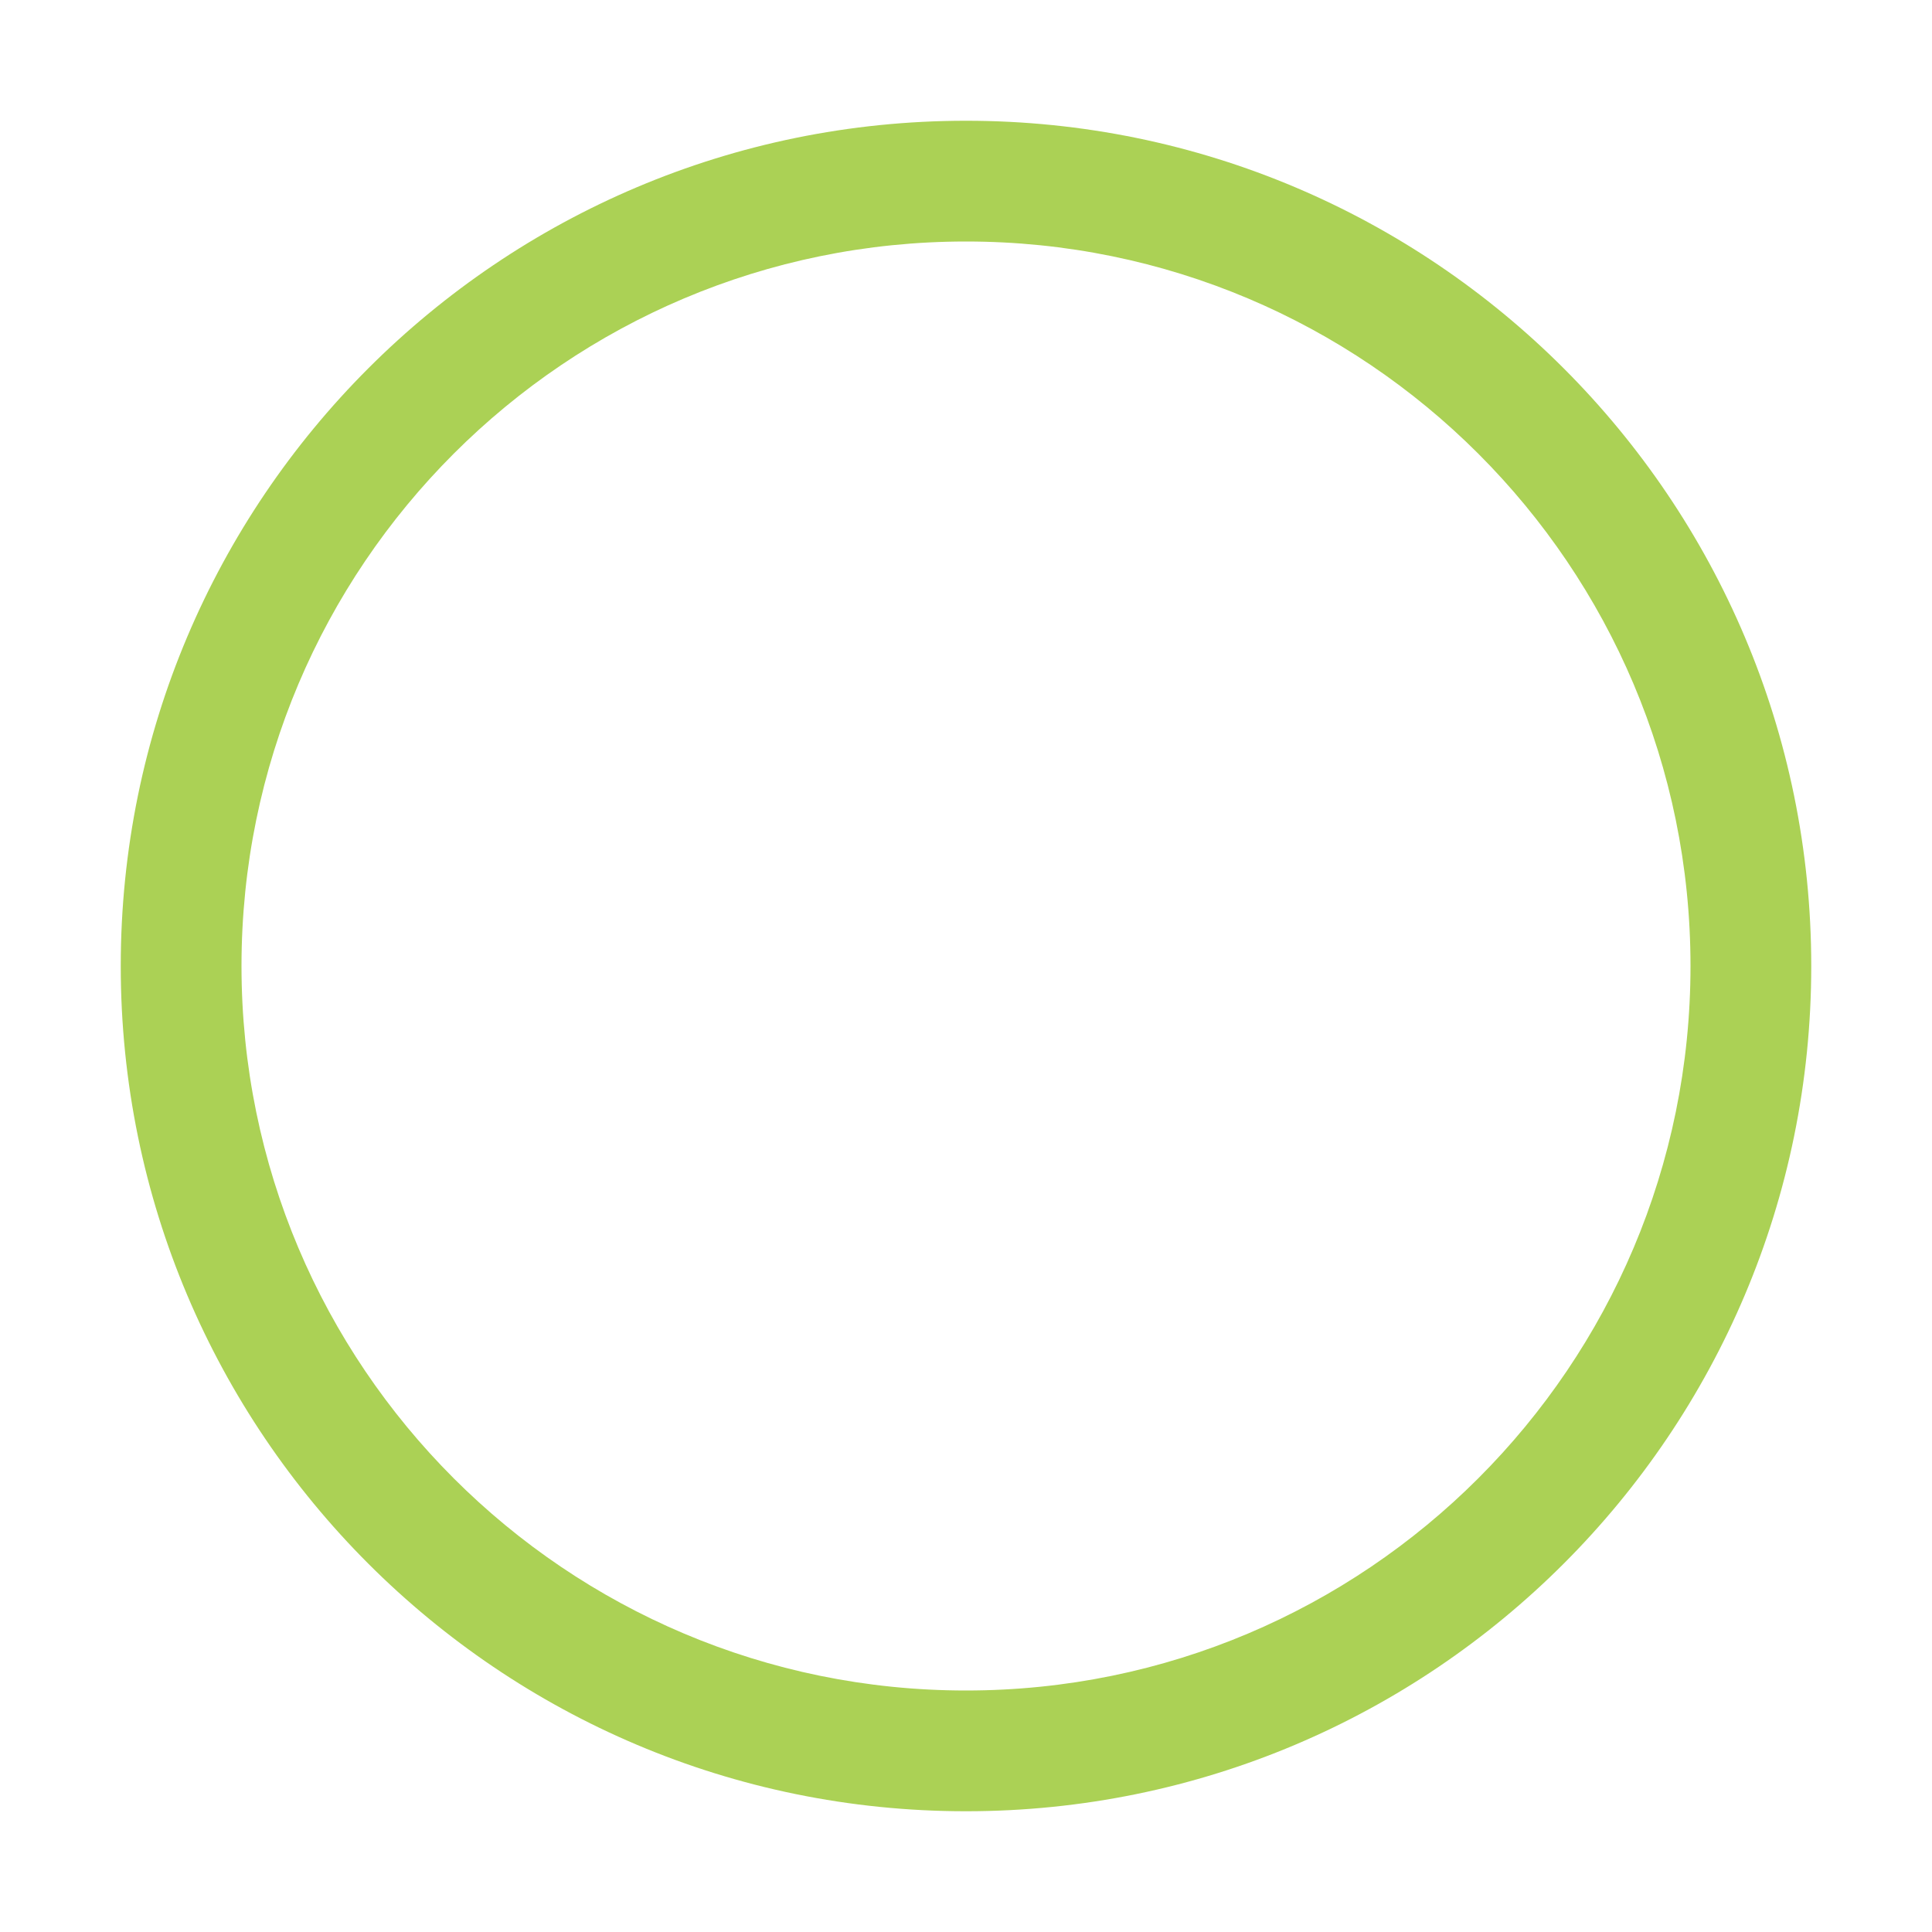
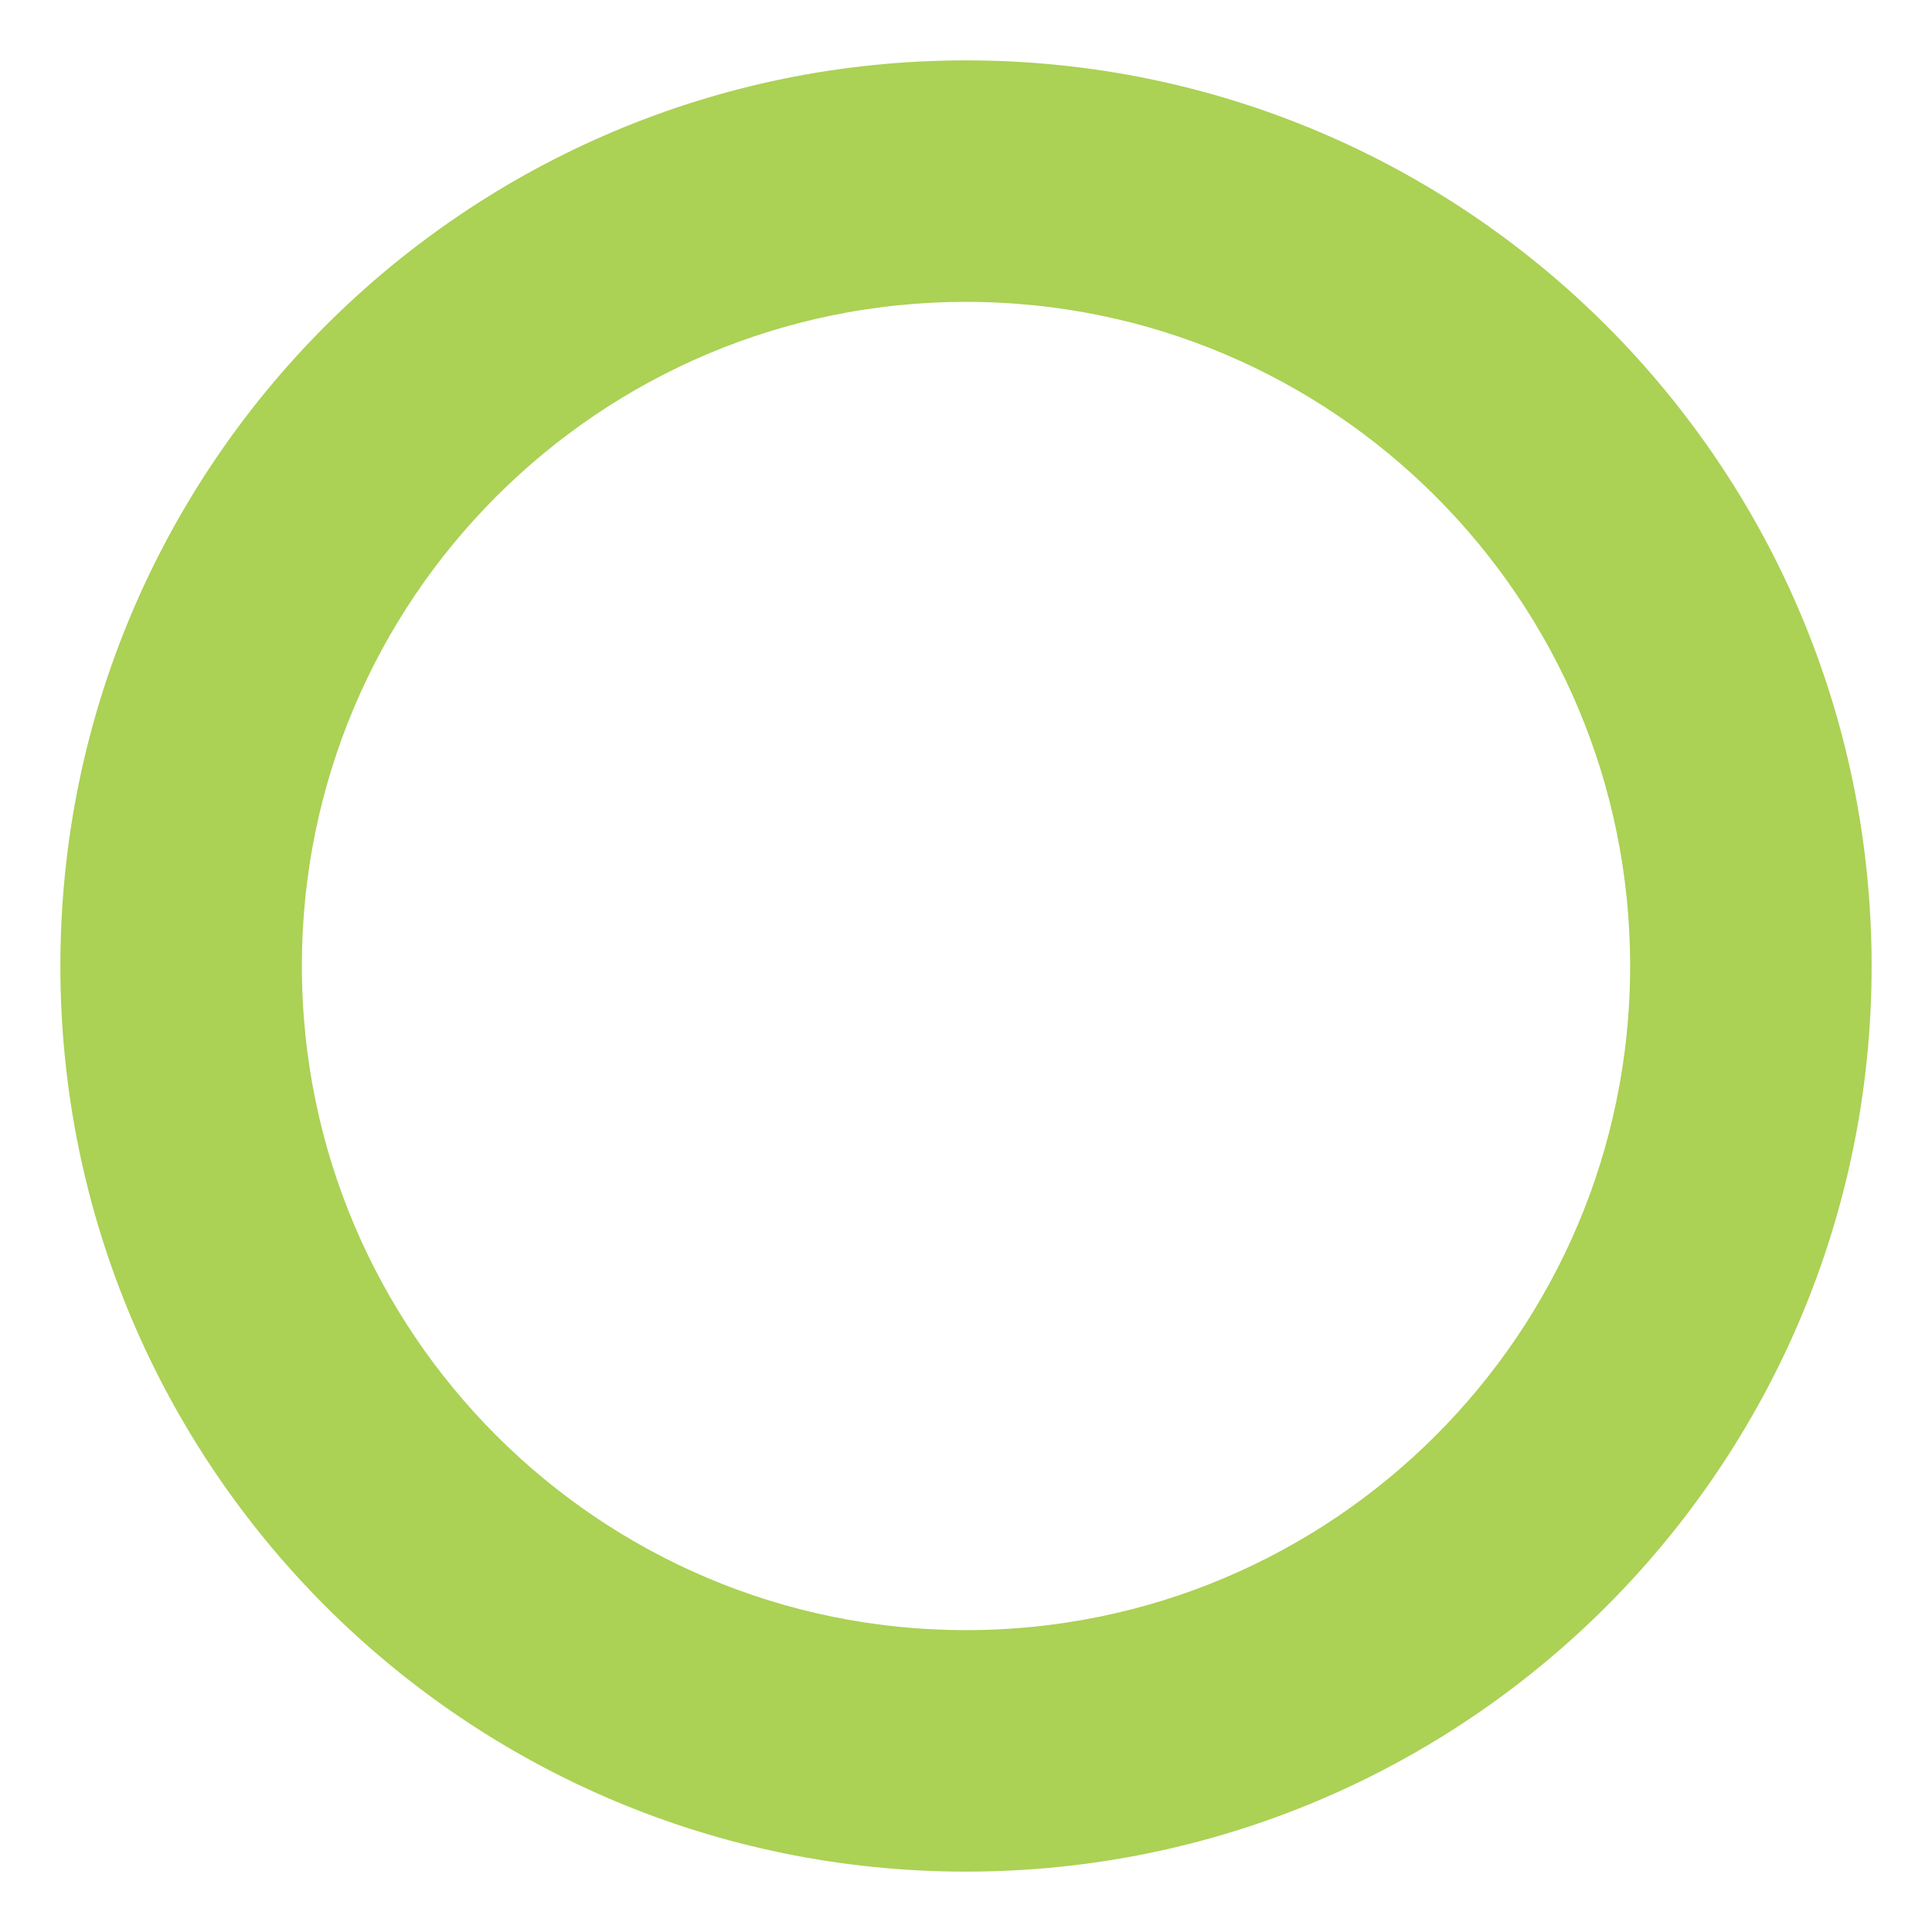
<svg xmlns="http://www.w3.org/2000/svg" id="icon" viewBox="0 0 32 32">
  <defs>
    <style>.cls-1{fill:none;}</style>
  </defs>
-   <path d="M16,2A14,14,0,1,0,30,16,14,14,0,0,0,16,2Zm0,26A12,12,0,1,1,28,16,12,12,0,0,1,16,28Z" fill="#ABD155" />
+   <path d="M16,2A14,14,0,1,0,30,16,14,14,0,0,0,16,2Zm0,26A12,12,0,1,1,28,16,12,12,0,0,1,16,28Z" fill="#ABD155" stroke="#ABD155" stroke-width="2" />
  <rect id="_Transparent_Rectangle_" data-name="&lt;Transparent Rectangle&gt;" class="cls-1" width="32" height="32" />
</svg>
